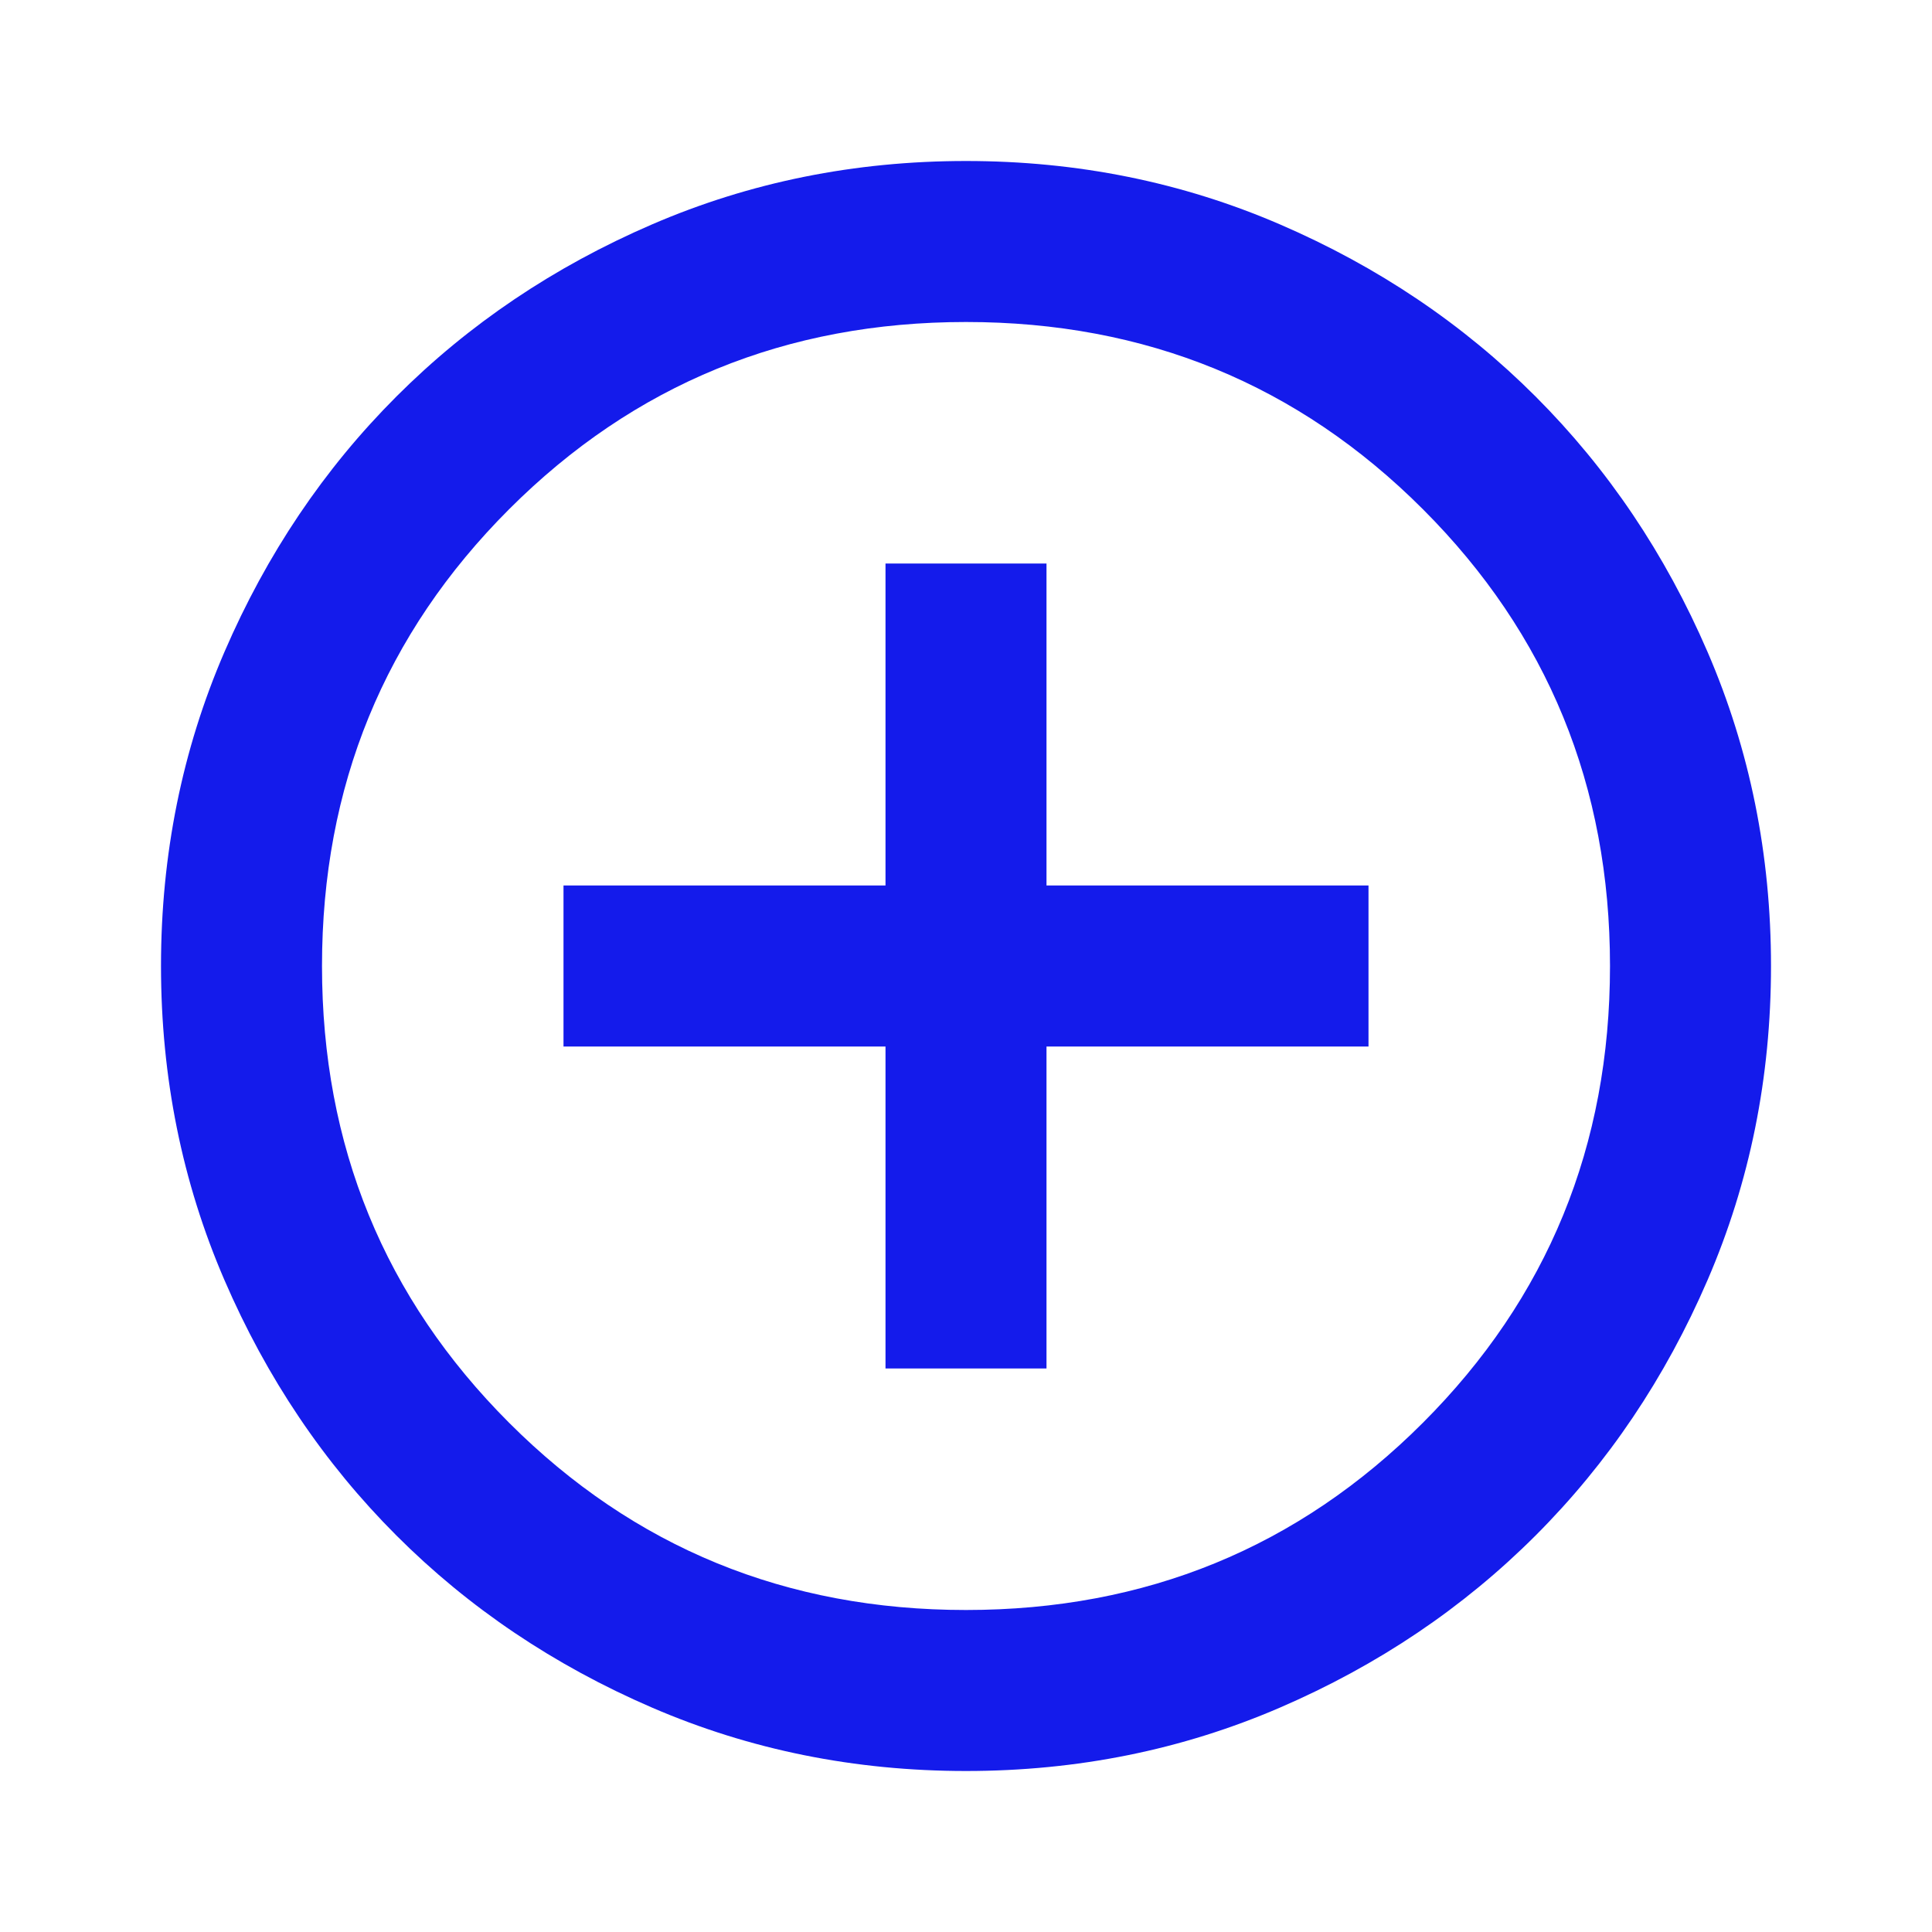
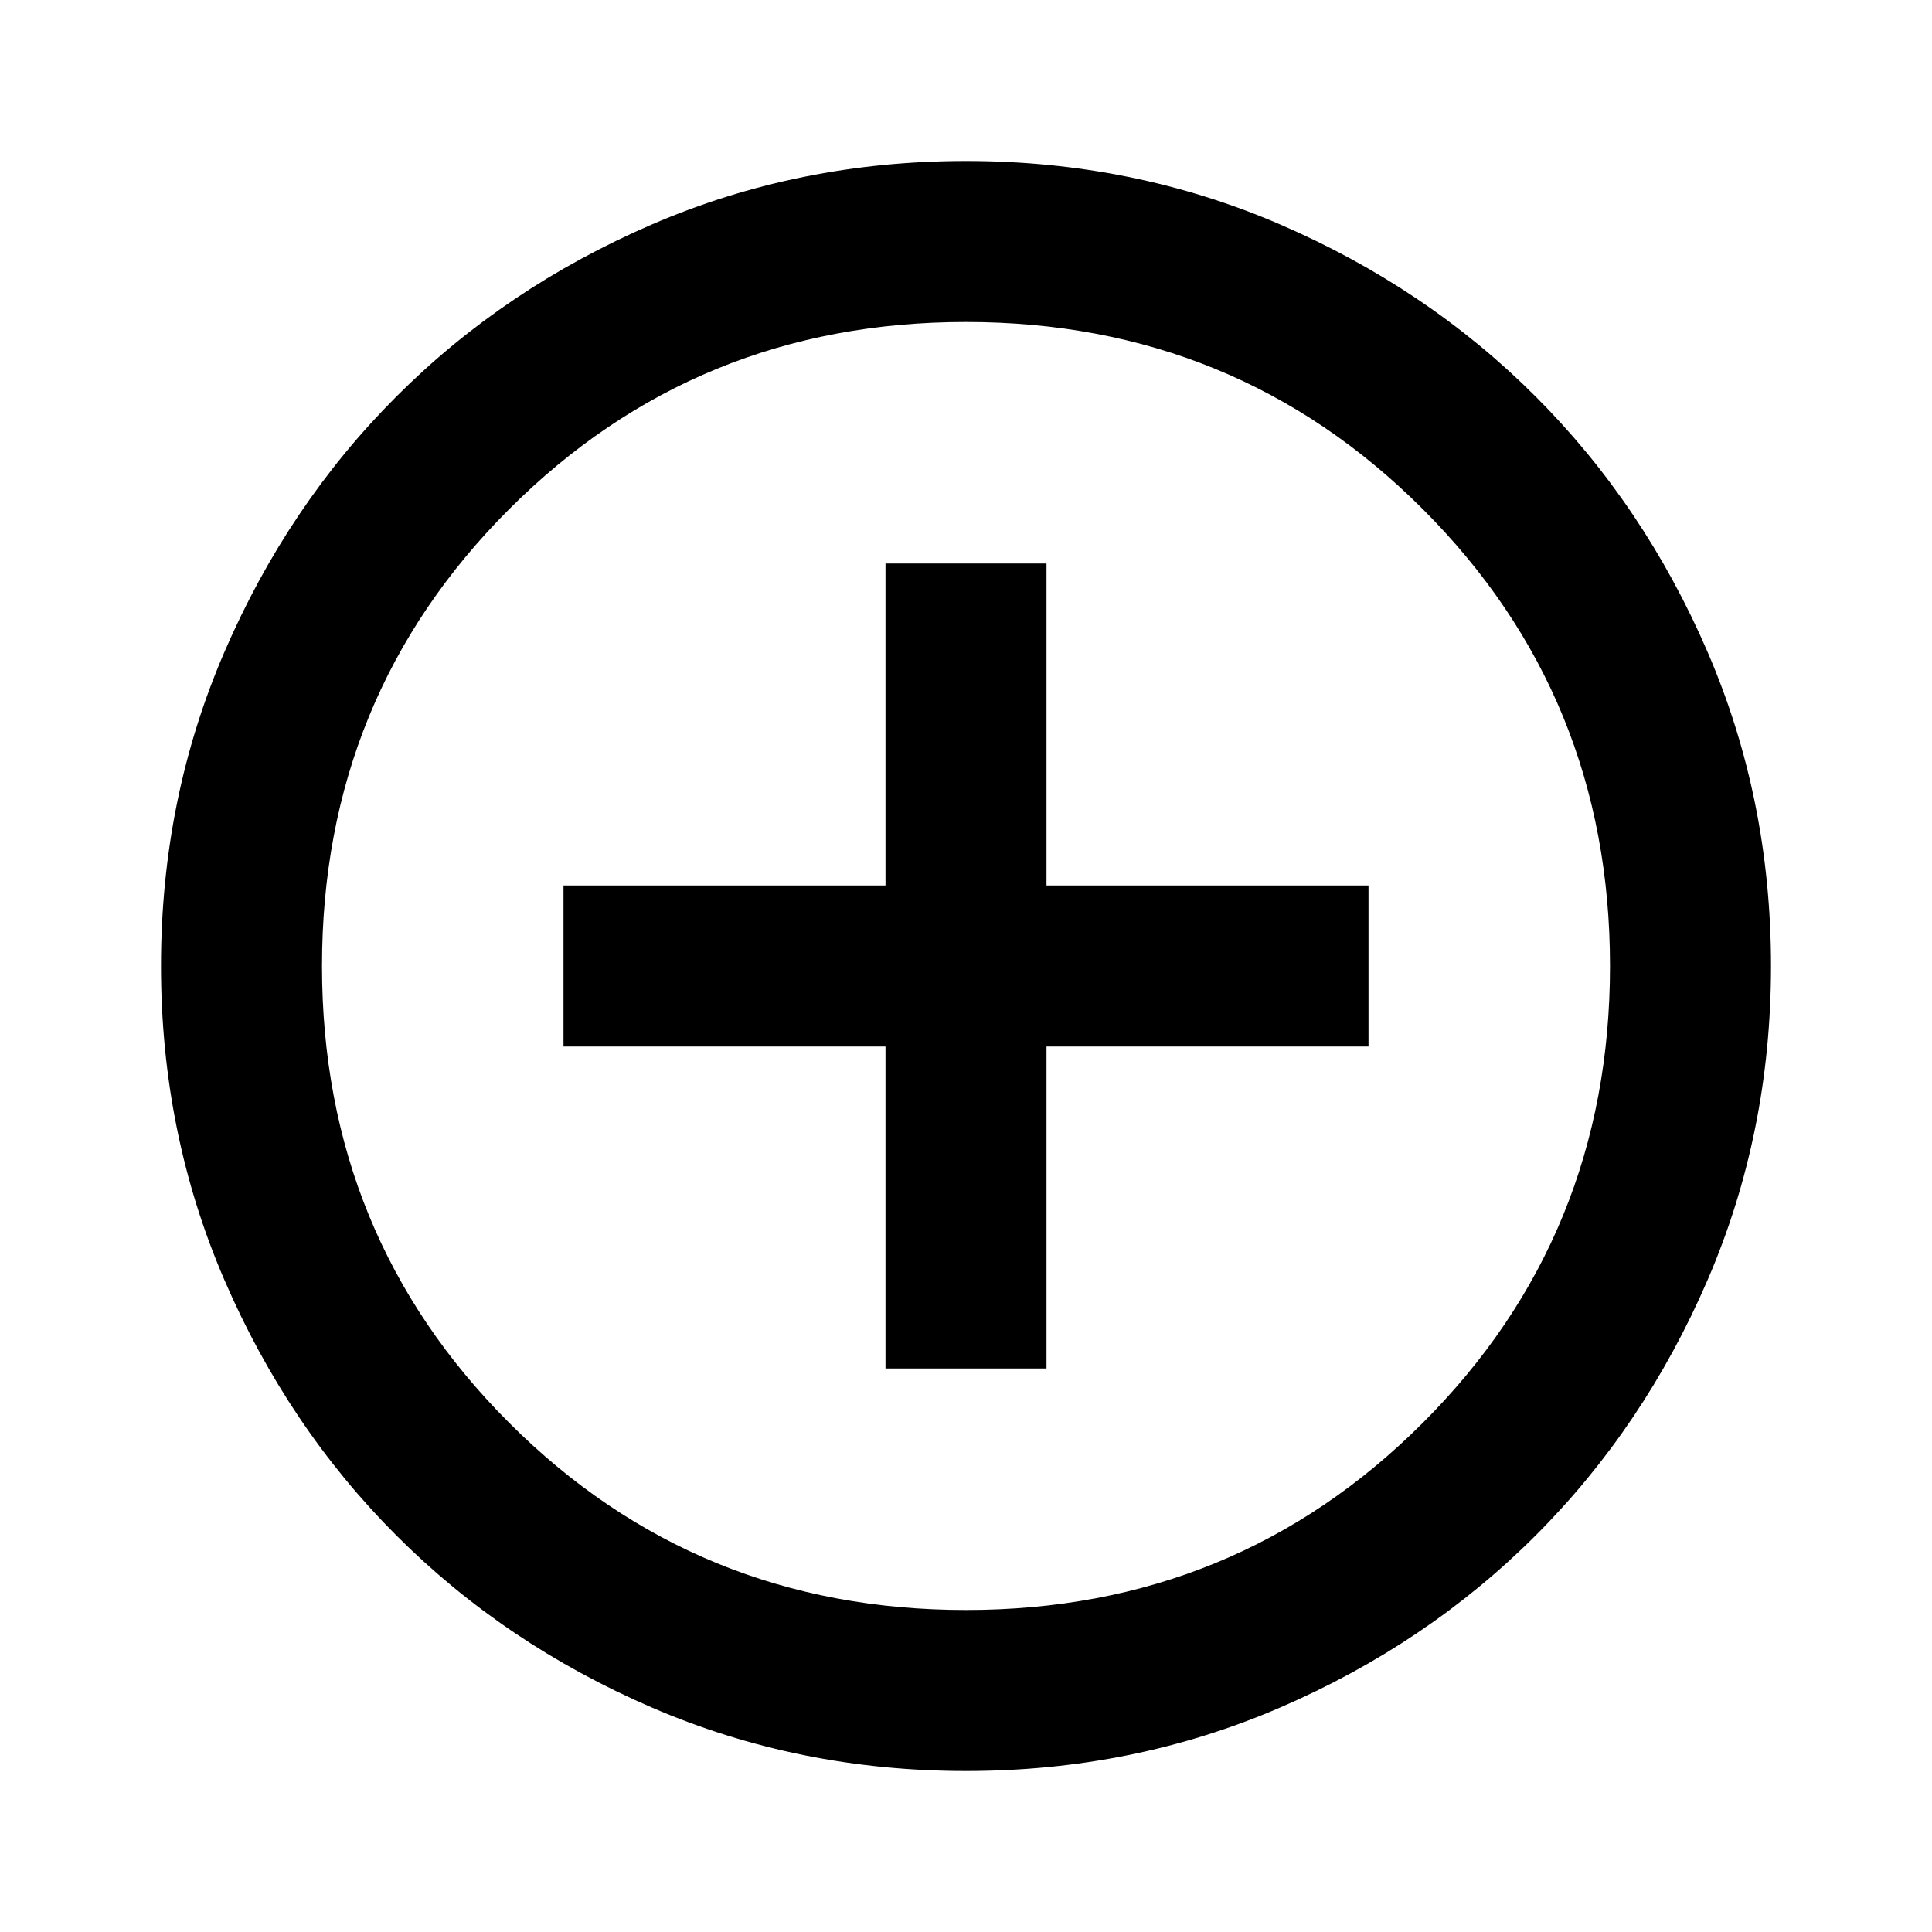
- <svg xmlns="http://www.w3.org/2000/svg" height="24px" viewBox="0 -960 960 960" width="24px" fill="#141BEB">
+ <svg xmlns="http://www.w3.org/2000/svg" height="24px" viewBox="0 -960 960 960" width="24px" fill="#000000">
  <path d="M440-280h80v-160h160v-80H520v-160h-80v160H280v80h160v160Zm40 200q-83 0-156-31.5T197-197q-54-54-85.5-127T80-480q0-83 31.5-156T197-763q54-54 127-85.5T480-880q83 0 156 31.5T763-763q54 54 85.5 127T880-480q0 83-31.5 156T763-197q-54 54-127 85.5T480-80Zm0-80q134 0 227-93t93-227q0-134-93-227t-227-93q-134 0-227 93t-93 227q0 134 93 227t227 93Zm0-320Z" />
</svg>
